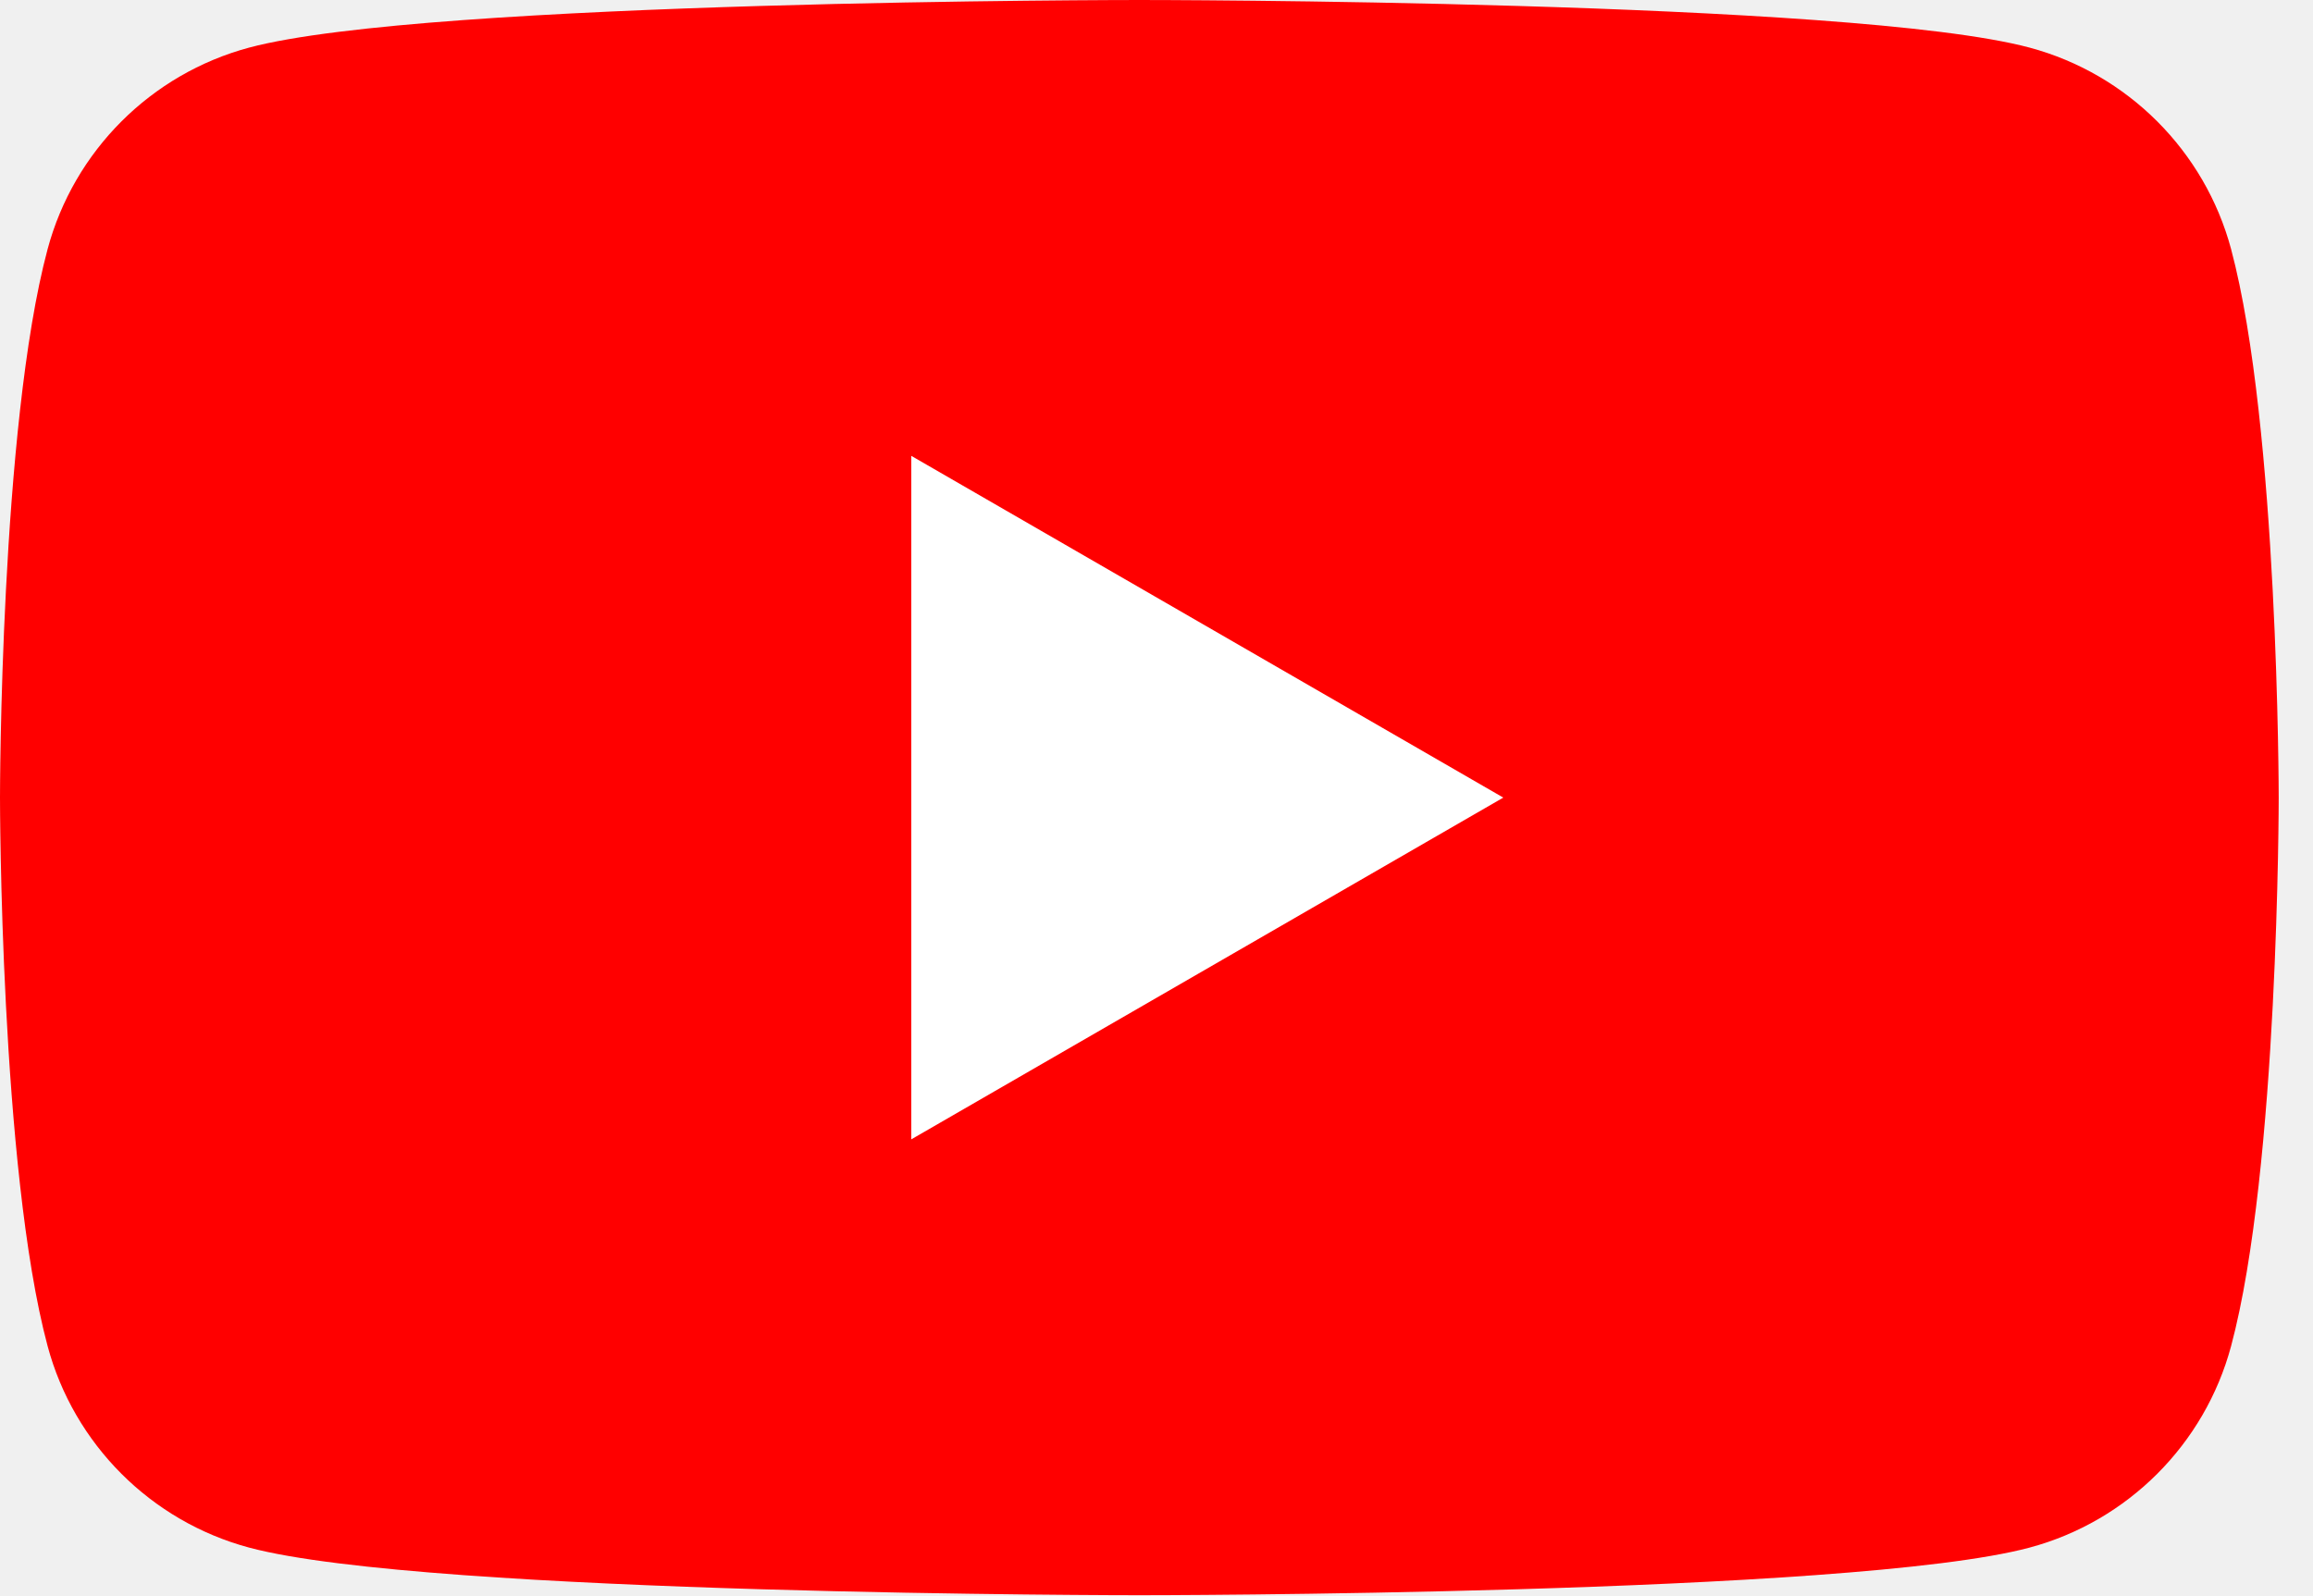
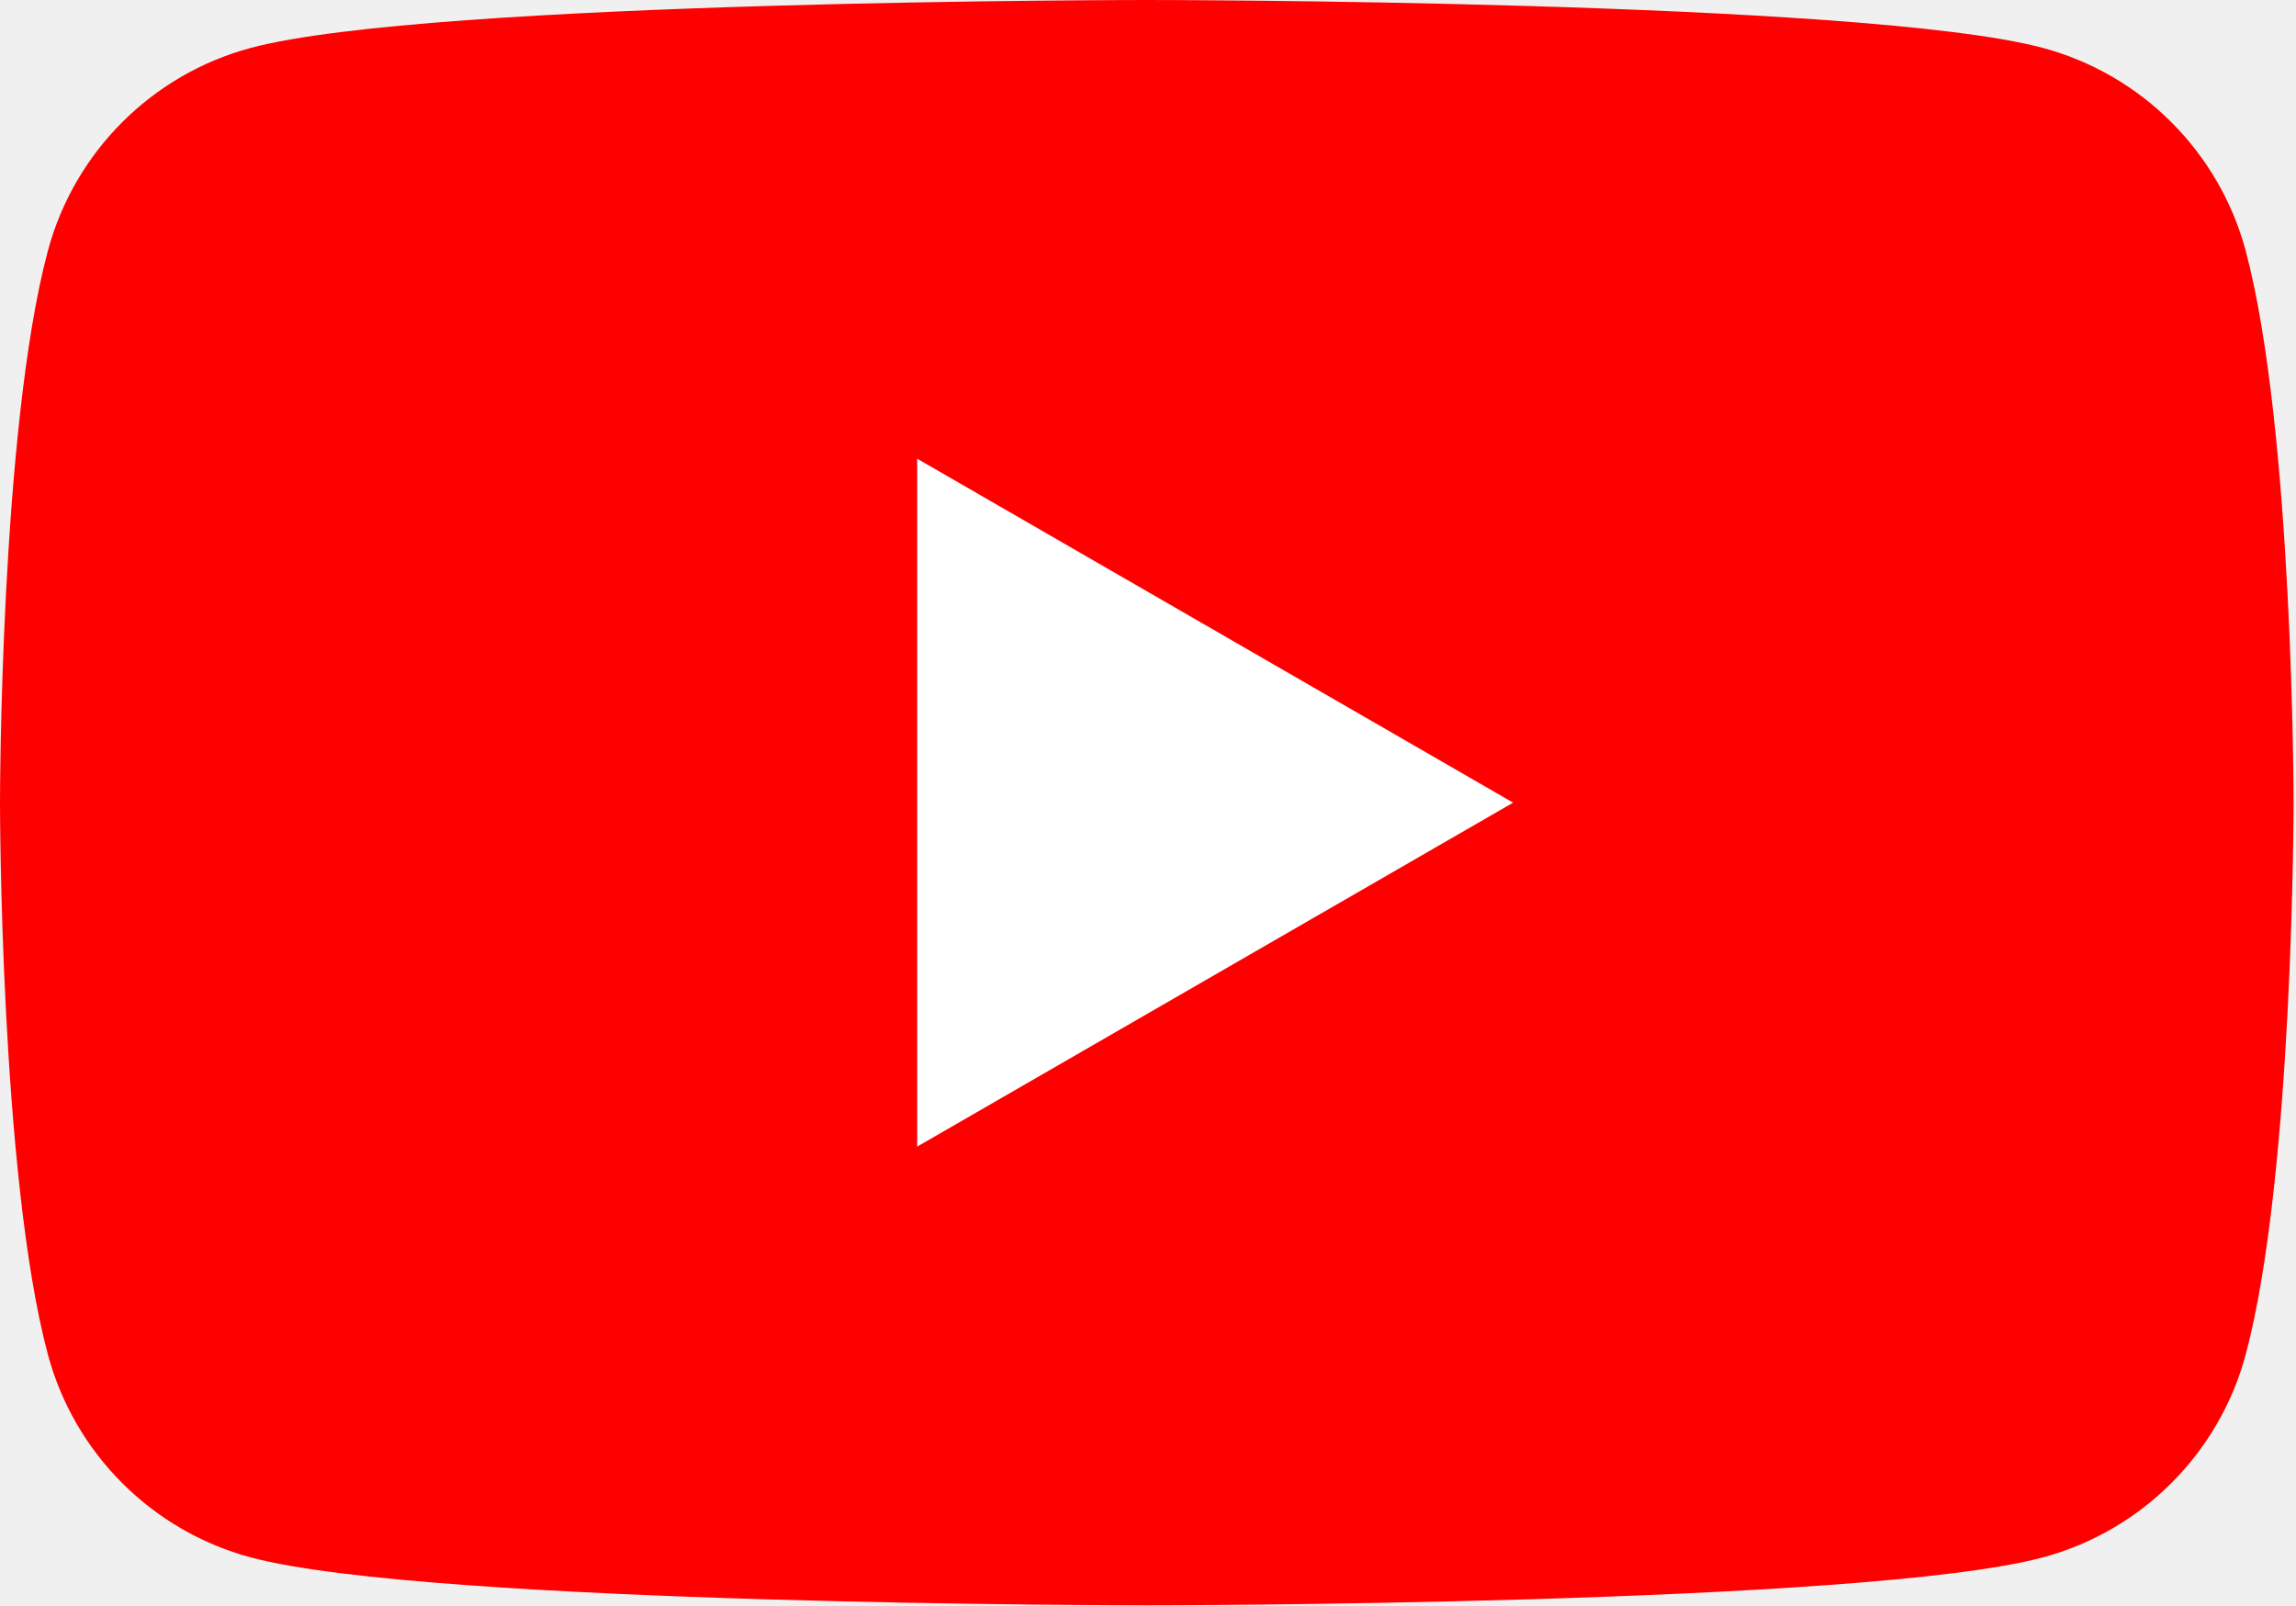
- <svg xmlns="http://www.w3.org/2000/svg" viewBox="0 0 29 20" preserveAspectRatio="xMidYMid meet" focusable="false" style="pointer-events: none; display: block; width: 100%; height: 100%;" class="style-scope yt-icon">
-   <g viewBox="0 0 29 20" preserveAspectRatio="xMidYMid meet" class="style-scope yt-icon">
+ <svg xmlns="http://www.w3.org/2000/svg" viewBox="0 0 28.6 20" preserveAspectRatio="xMidYMid meet" focusable="false" style="pointer-events: none; display: block; width: 100%; height: 100%;" class="style-scope yt-icon">
+   <g viewBox="0 0 28.6 20" preserveAspectRatio="xMidYMid meet" class="style-scope yt-icon">
    <g class="style-scope yt-icon">
      <path d="M27.973 3.123C27.643 1.893 26.677 0.927 25.447 0.597C23.22 2.24288e-07 14.285 0 14.285 0C14.285 0 5.35 2.24288e-07 3.123 0.597C1.893 0.927 0.927 1.893 0.597 3.123C2.24288e-07 5.35 0 10 0 10C0 10 2.24288e-07 14.65 0.597 16.877C0.927 18.107 1.893 19.073 3.123 19.403C5.35 20 14.285 20 14.285 20C14.285 20 23.22 20 25.447 19.403C26.677 19.073 27.643 18.107 27.973 16.877C28.57 14.65 28.57 10 28.57 10C28.57 10 28.568 5.35 27.973 3.123Z" fill="#FF0000" class="style-scope yt-icon" />
      <path d="M11.425 14.285L18.848 10L11.425 5.715V14.285Z" fill="white" class="style-scope yt-icon" />
    </g>
  </g>
</svg>
